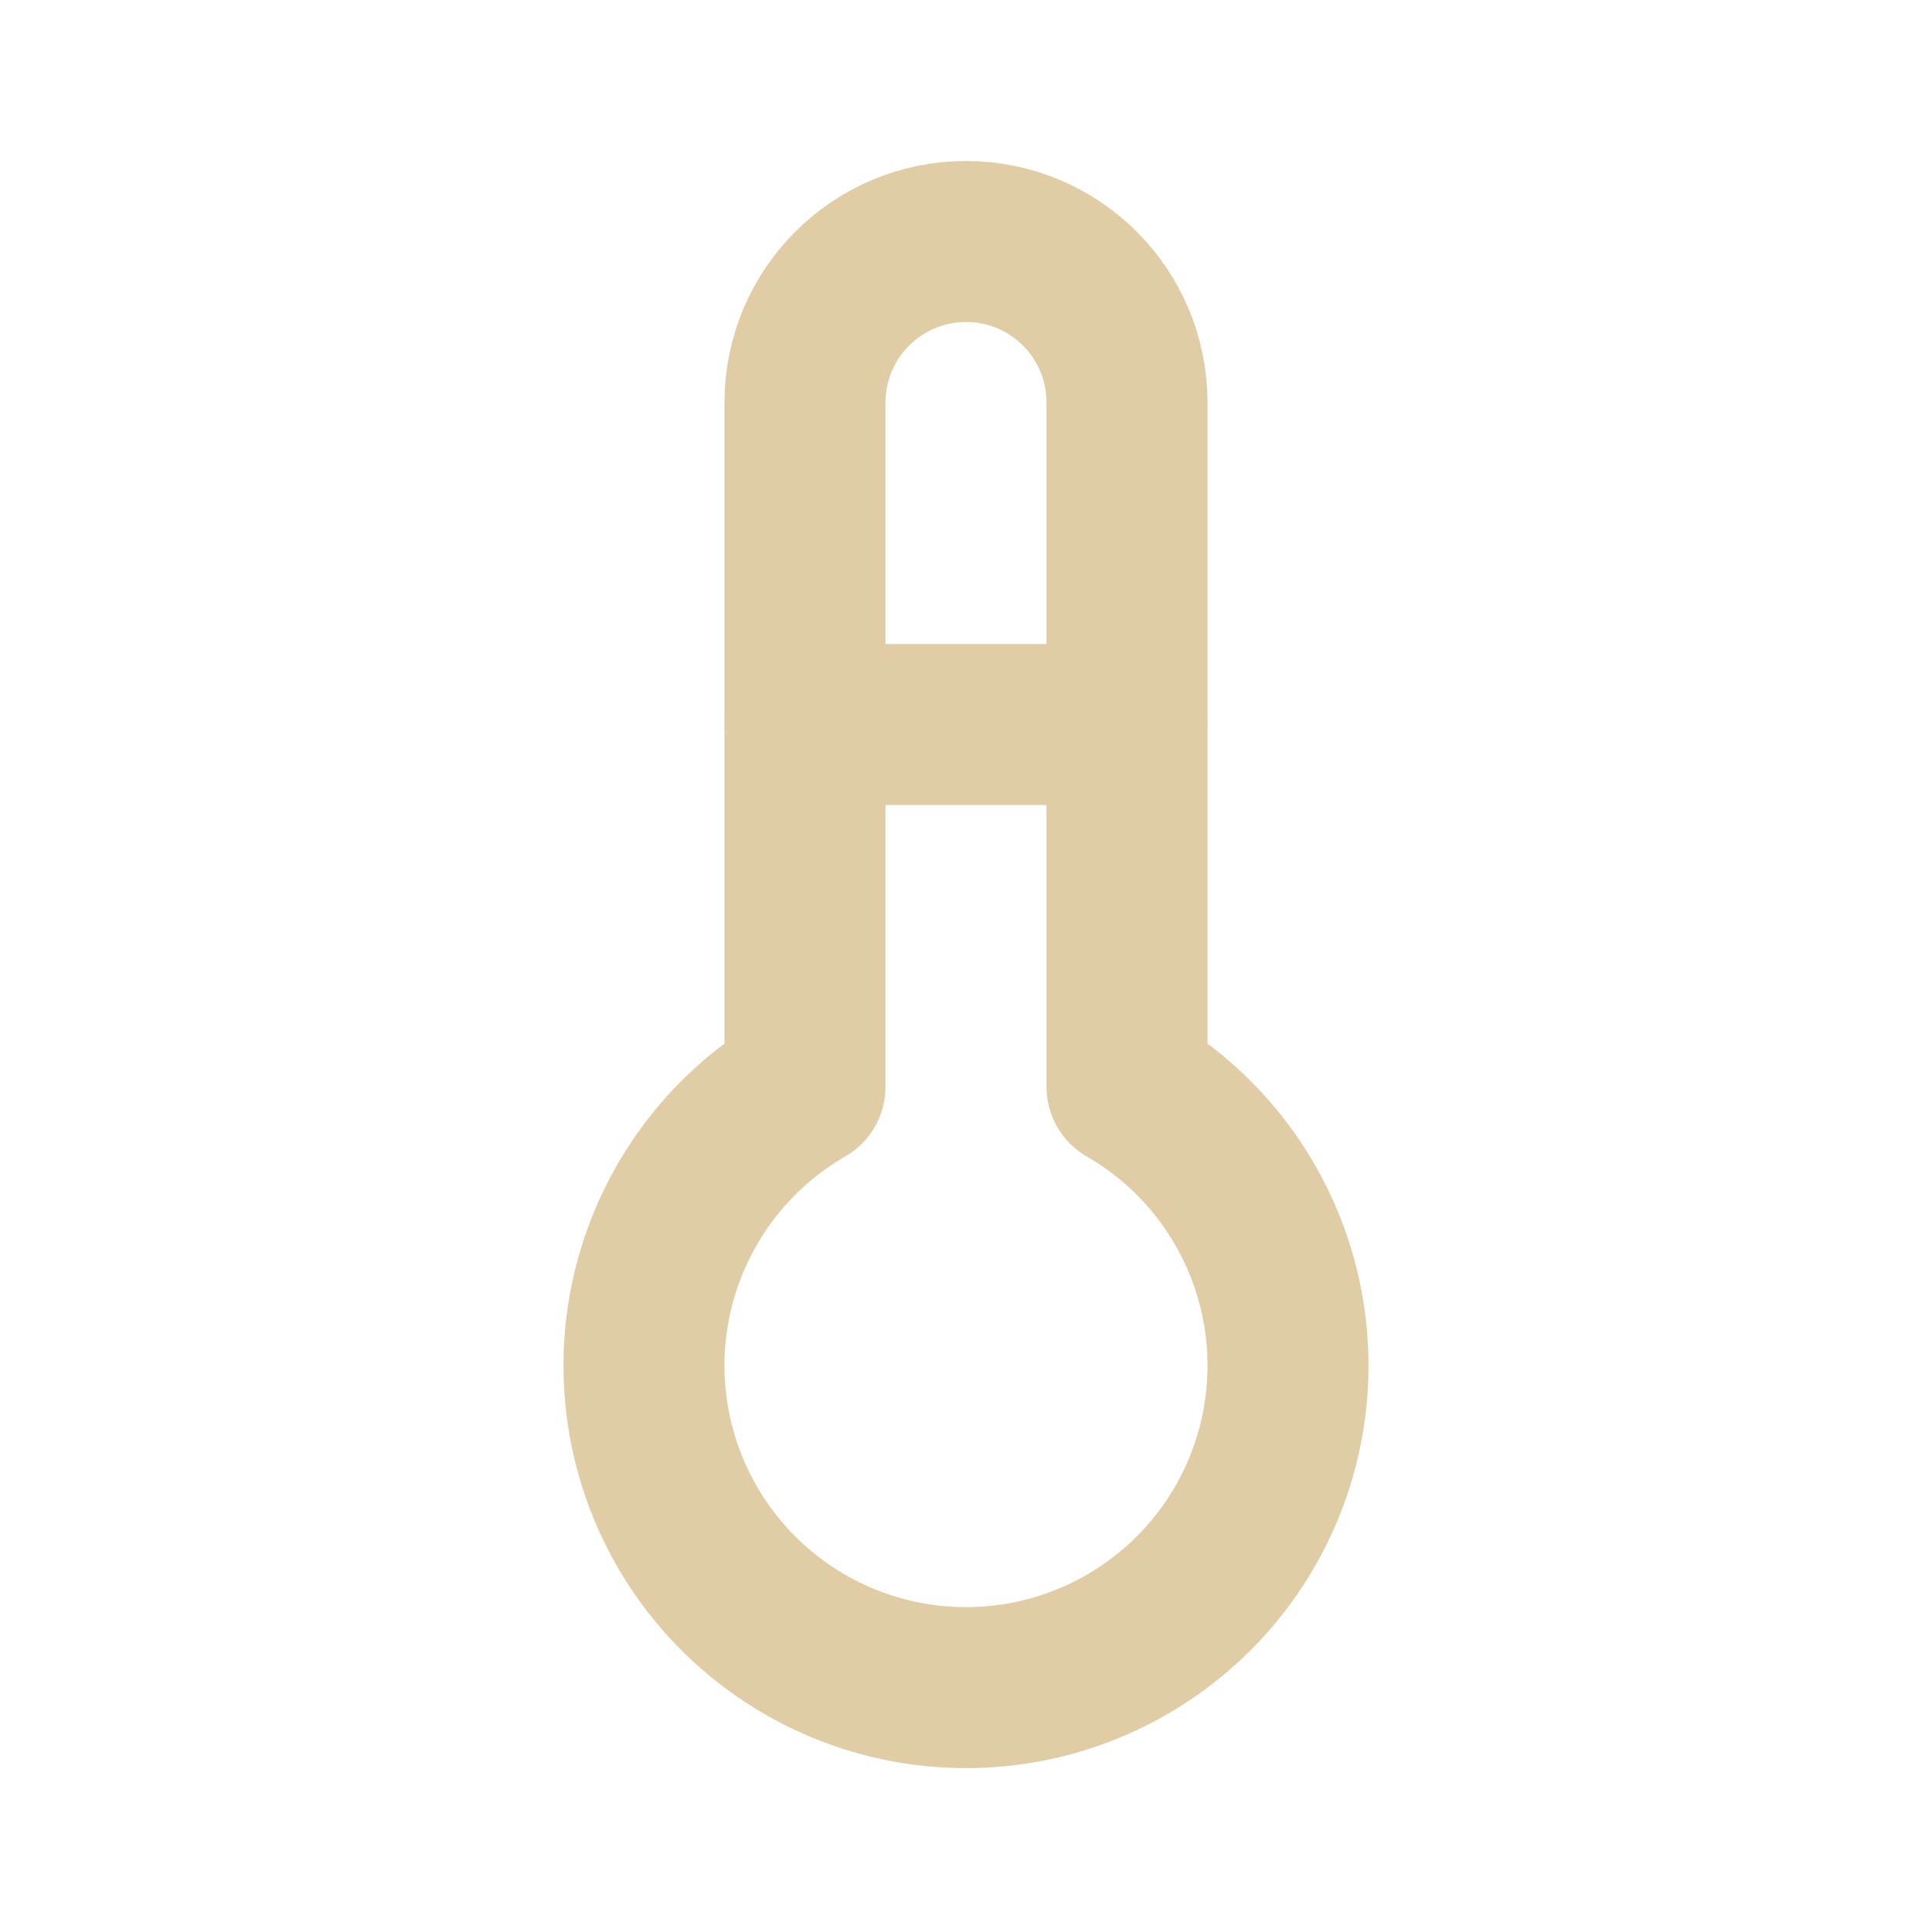
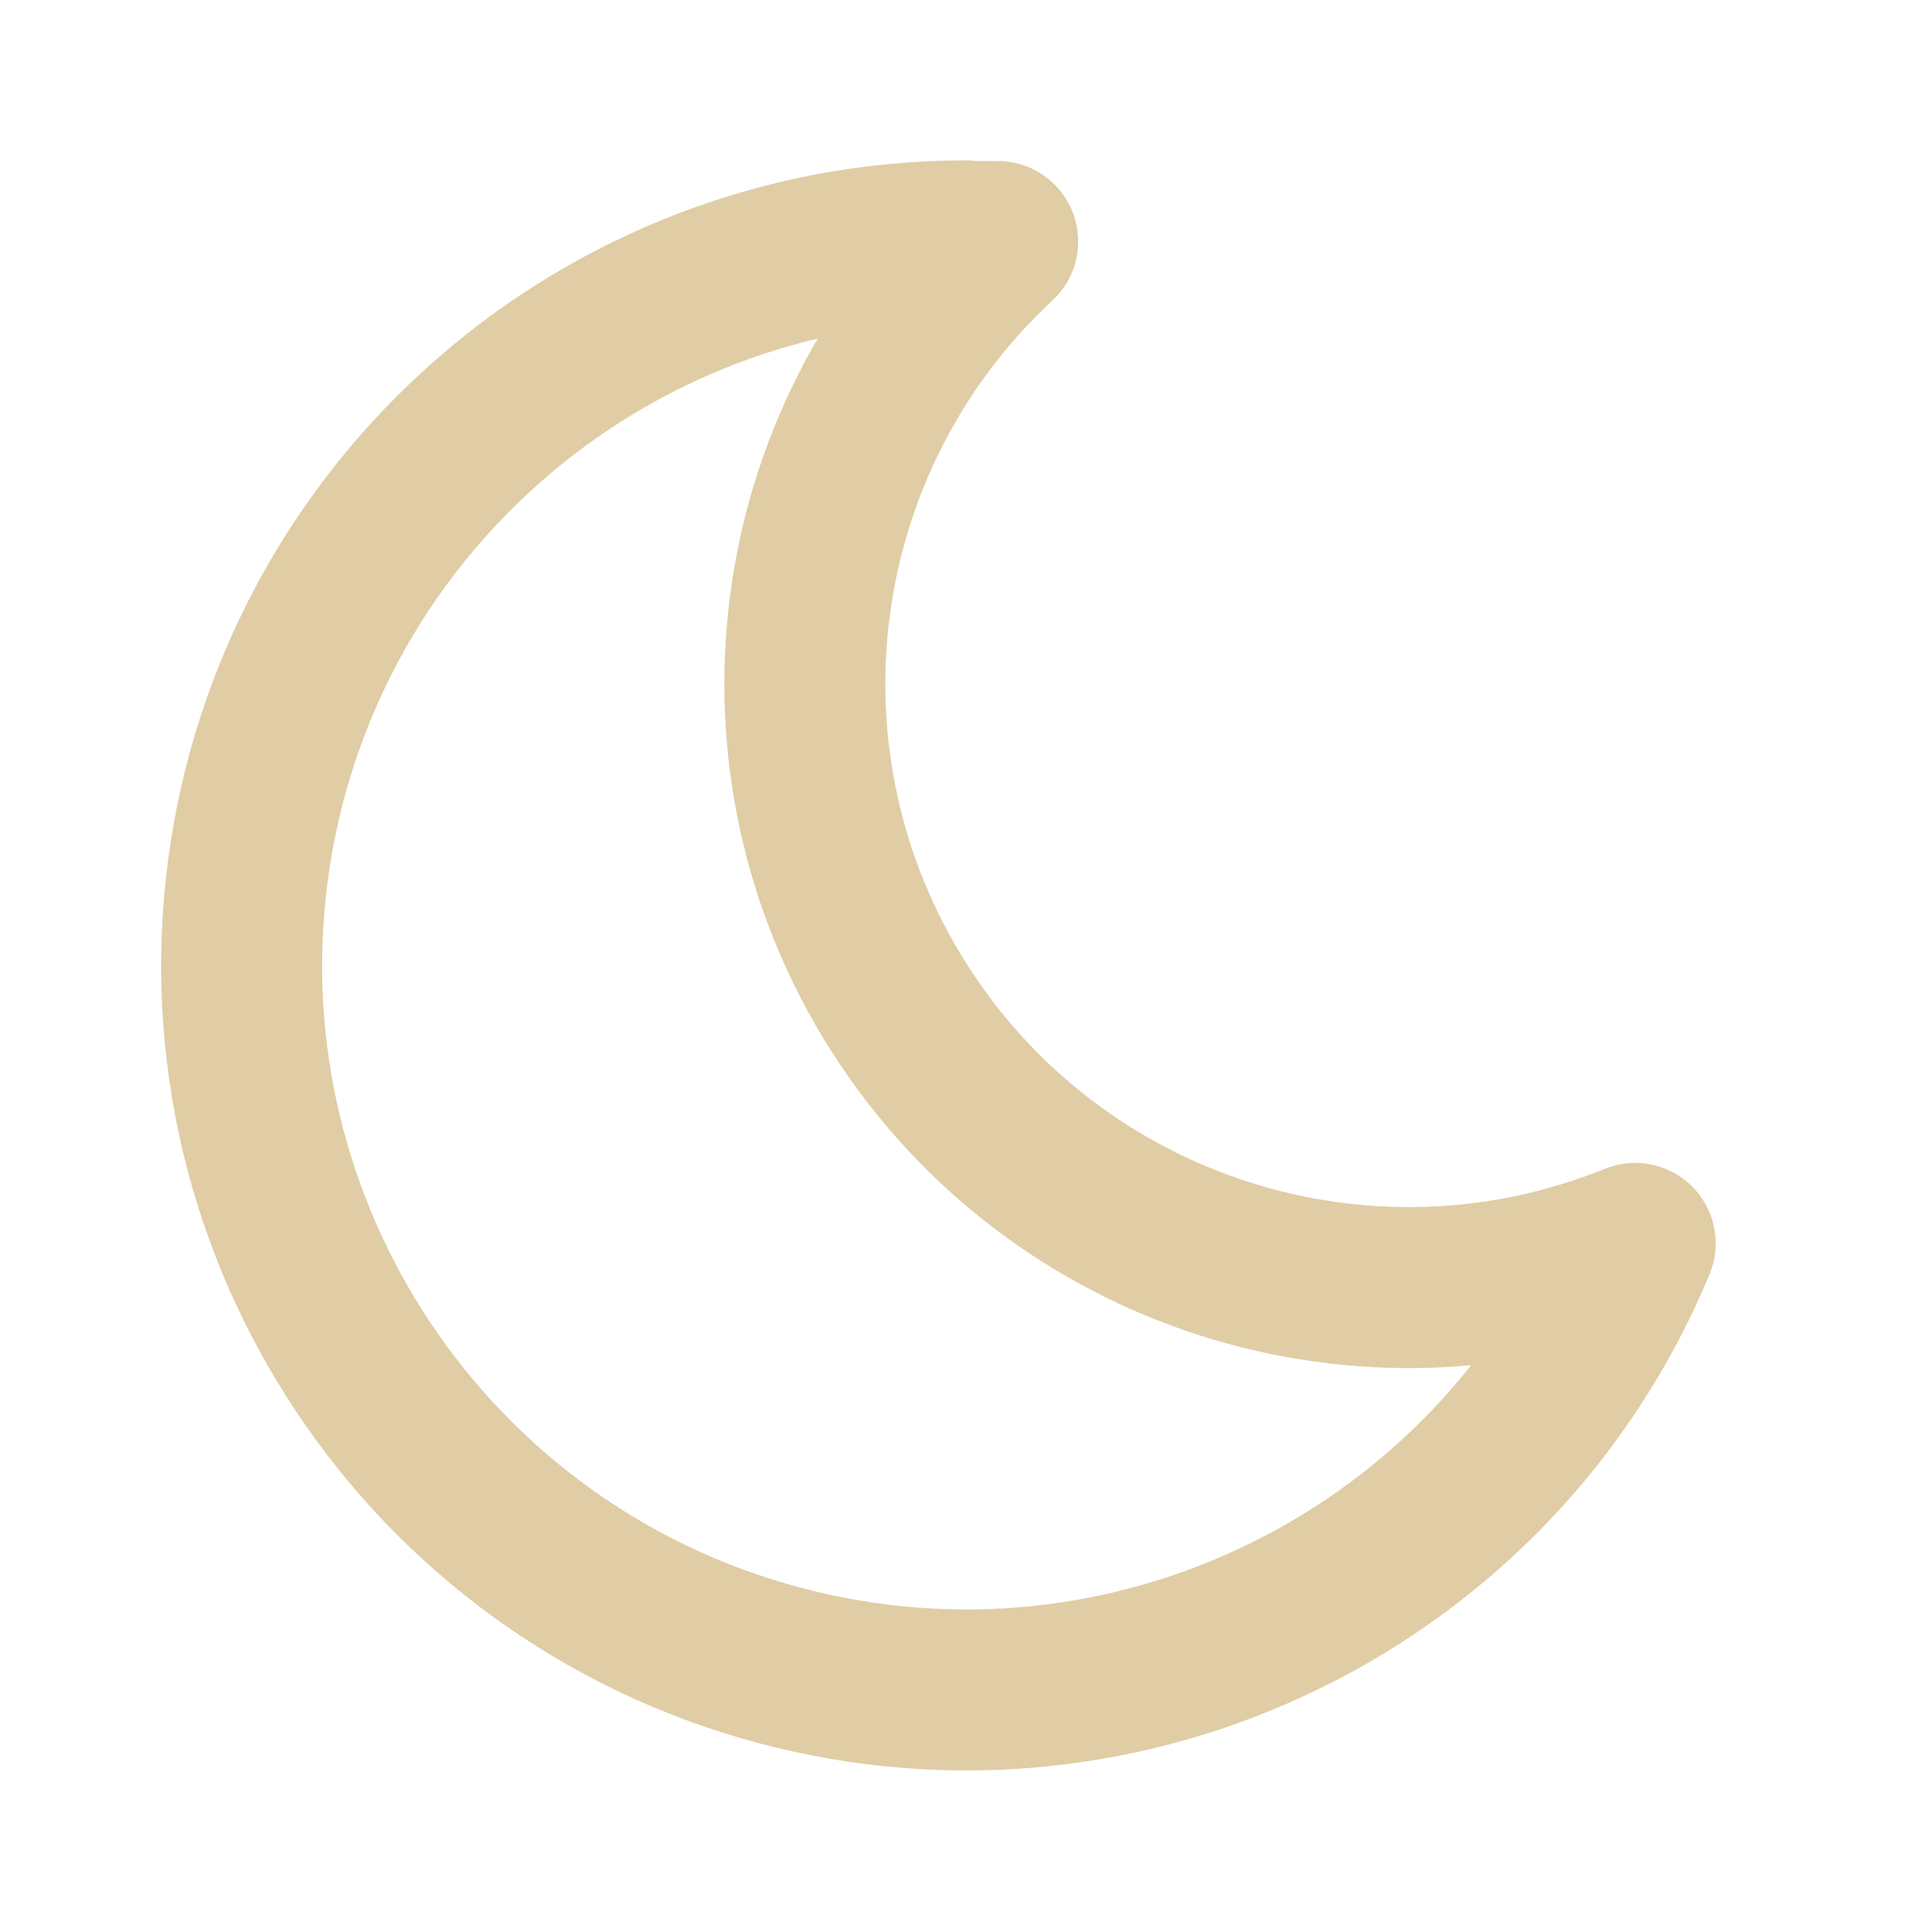
- <svg xmlns="http://www.w3.org/2000/svg" width="20" height="20" viewBox="0 0 24 24" fill="none" stroke="#e0cda5" stroke-width="2" stroke-linecap="round" stroke-linejoin="round" class="icon icon-tabler icons-tabler-outline icon-tabler-temperature">
+ <svg xmlns="http://www.w3.org/2000/svg" width="20" height="20" viewBox="0 0 24 24" fill="none" stroke="#e0cda5" stroke-width="2" stroke-linecap="round" stroke-linejoin="round" class="icon icon-tabler icons-tabler-outline icon-tabler-moon">
  <path stroke="none" d="M0 0h24v24H0z" fill="none" />
-   <path d="M10 13.5a4 4 0 1 0 4 0v-8.5a2 2 0 0 0 -4 0v8.5" />
-   <path d="M10 9l4 0" />
+   <path d="M12 3c.132 0 .263 0 .393 0a7.5 7.5 0 0 0 7.92 12.446a9 9 0 1 1 -8.313 -12.454z" />
</svg>
